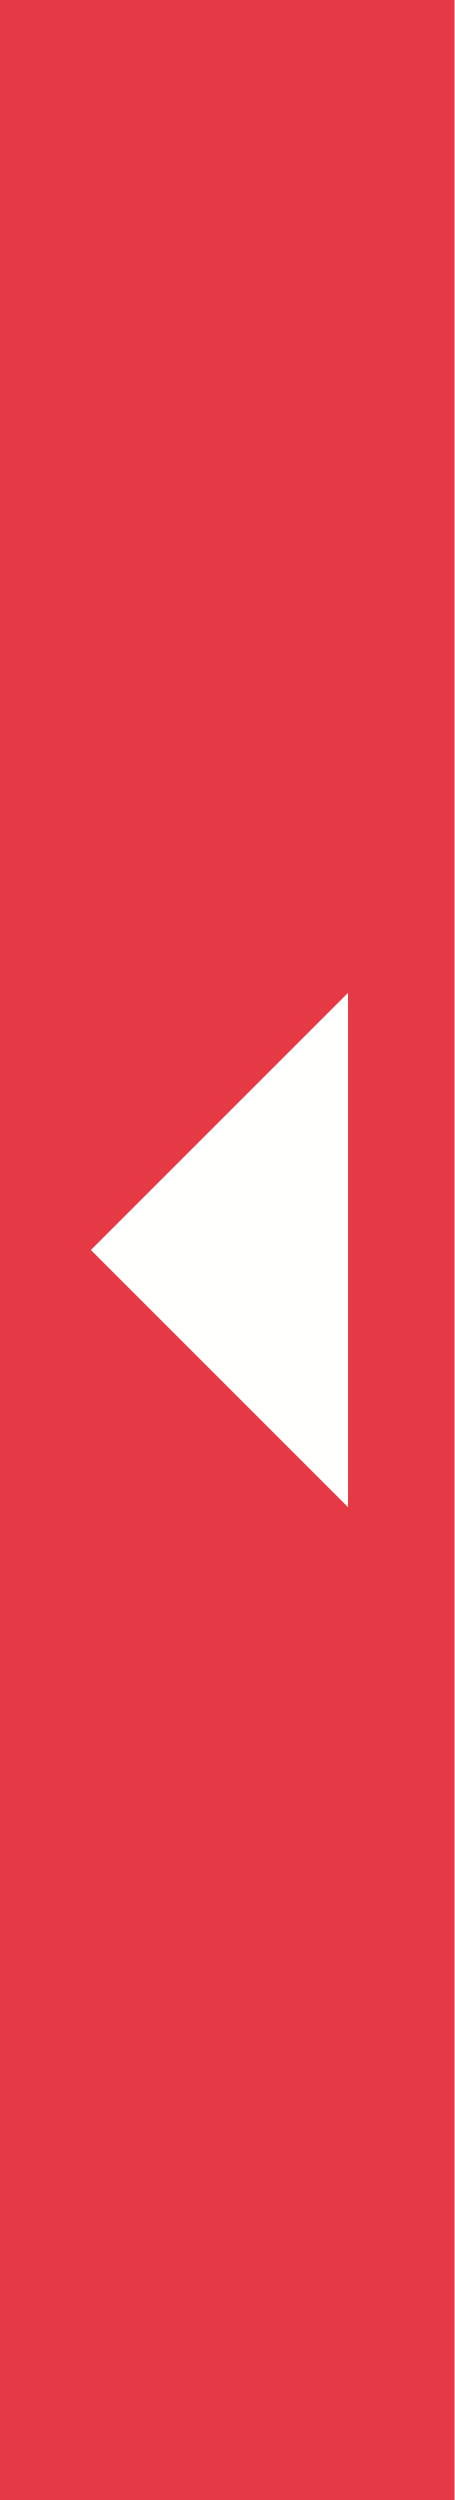
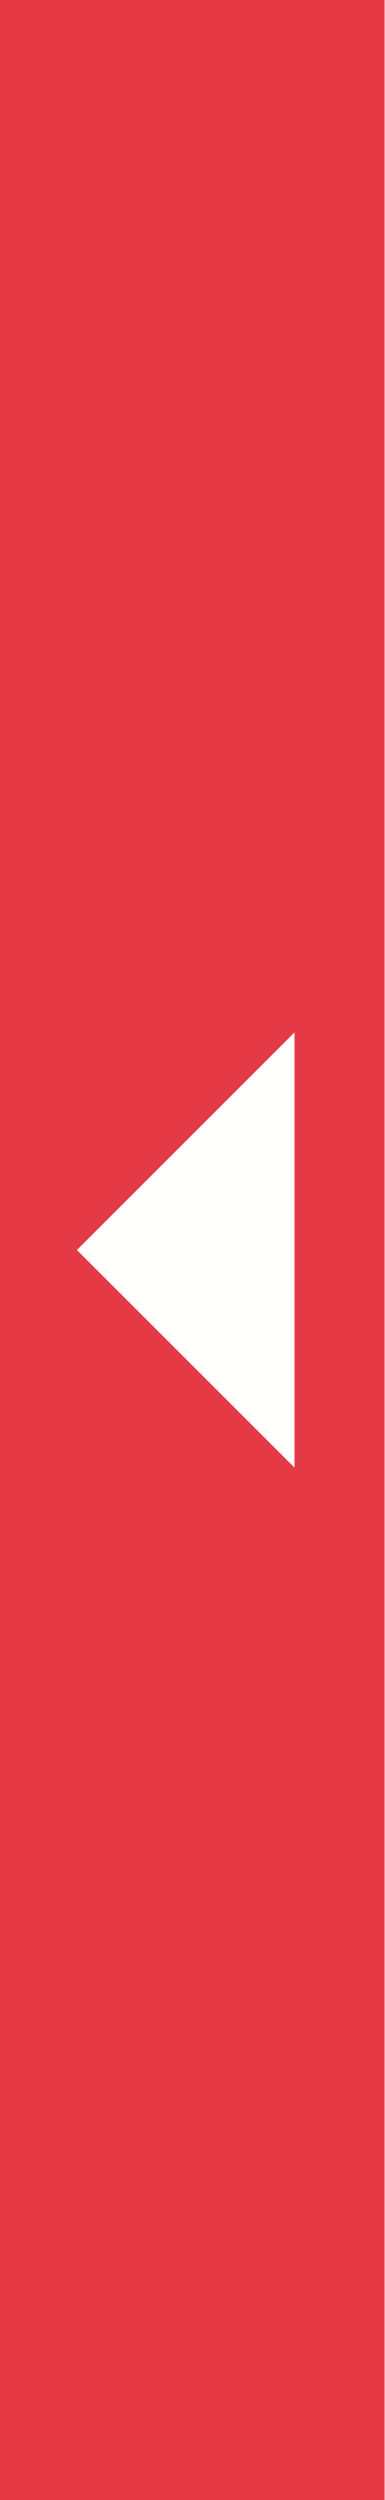
- <svg xmlns="http://www.w3.org/2000/svg" width="40" height="220" viewBox="0 0 10.583 58.208" version="1.1" id="svg1491">
+ <svg xmlns="http://www.w3.org/2000/svg" width="40" height="260" viewBox="0 0 10.583 68.792" version="1.1" id="svg1491">
  <defs id="defs1485" />
  <g id="layer1">
-     <rect style="fill:#e63946;stroke:none;stroke-width:0.665;stroke-dasharray:1.995, 0.665;stroke-opacity:1;fill-opacity:1" id="rect2060" width="10.583" height="58.208" x="0" y="0" />
-     <path id="rect2069" style="fill:#fffffd;fill-opacity:1;stroke:none;stroke-width:0.665;stroke-dasharray:1.995, 0.665;stroke-opacity:1" d="m 8.103,23.117 -5.987,5.987 5.987,5.987 z" />
+     <rect style="fill:#e63946;fill-opacity:1;stroke:none;stroke-width:0.723;stroke-dasharray:2.169, 0.723;stroke-opacity:1" id="rect2060" width="10.583" height="68.792" x="0" y="0" />
+     <path id="rect2069" style="fill:#fffffd;fill-opacity:1;stroke:none;stroke-width:0.665;stroke-dasharray:1.995, 0.665;stroke-opacity:1" d="m 8.103,28.409 -5.987,5.987 5.987,5.987 z" />
  </g>
</svg>
